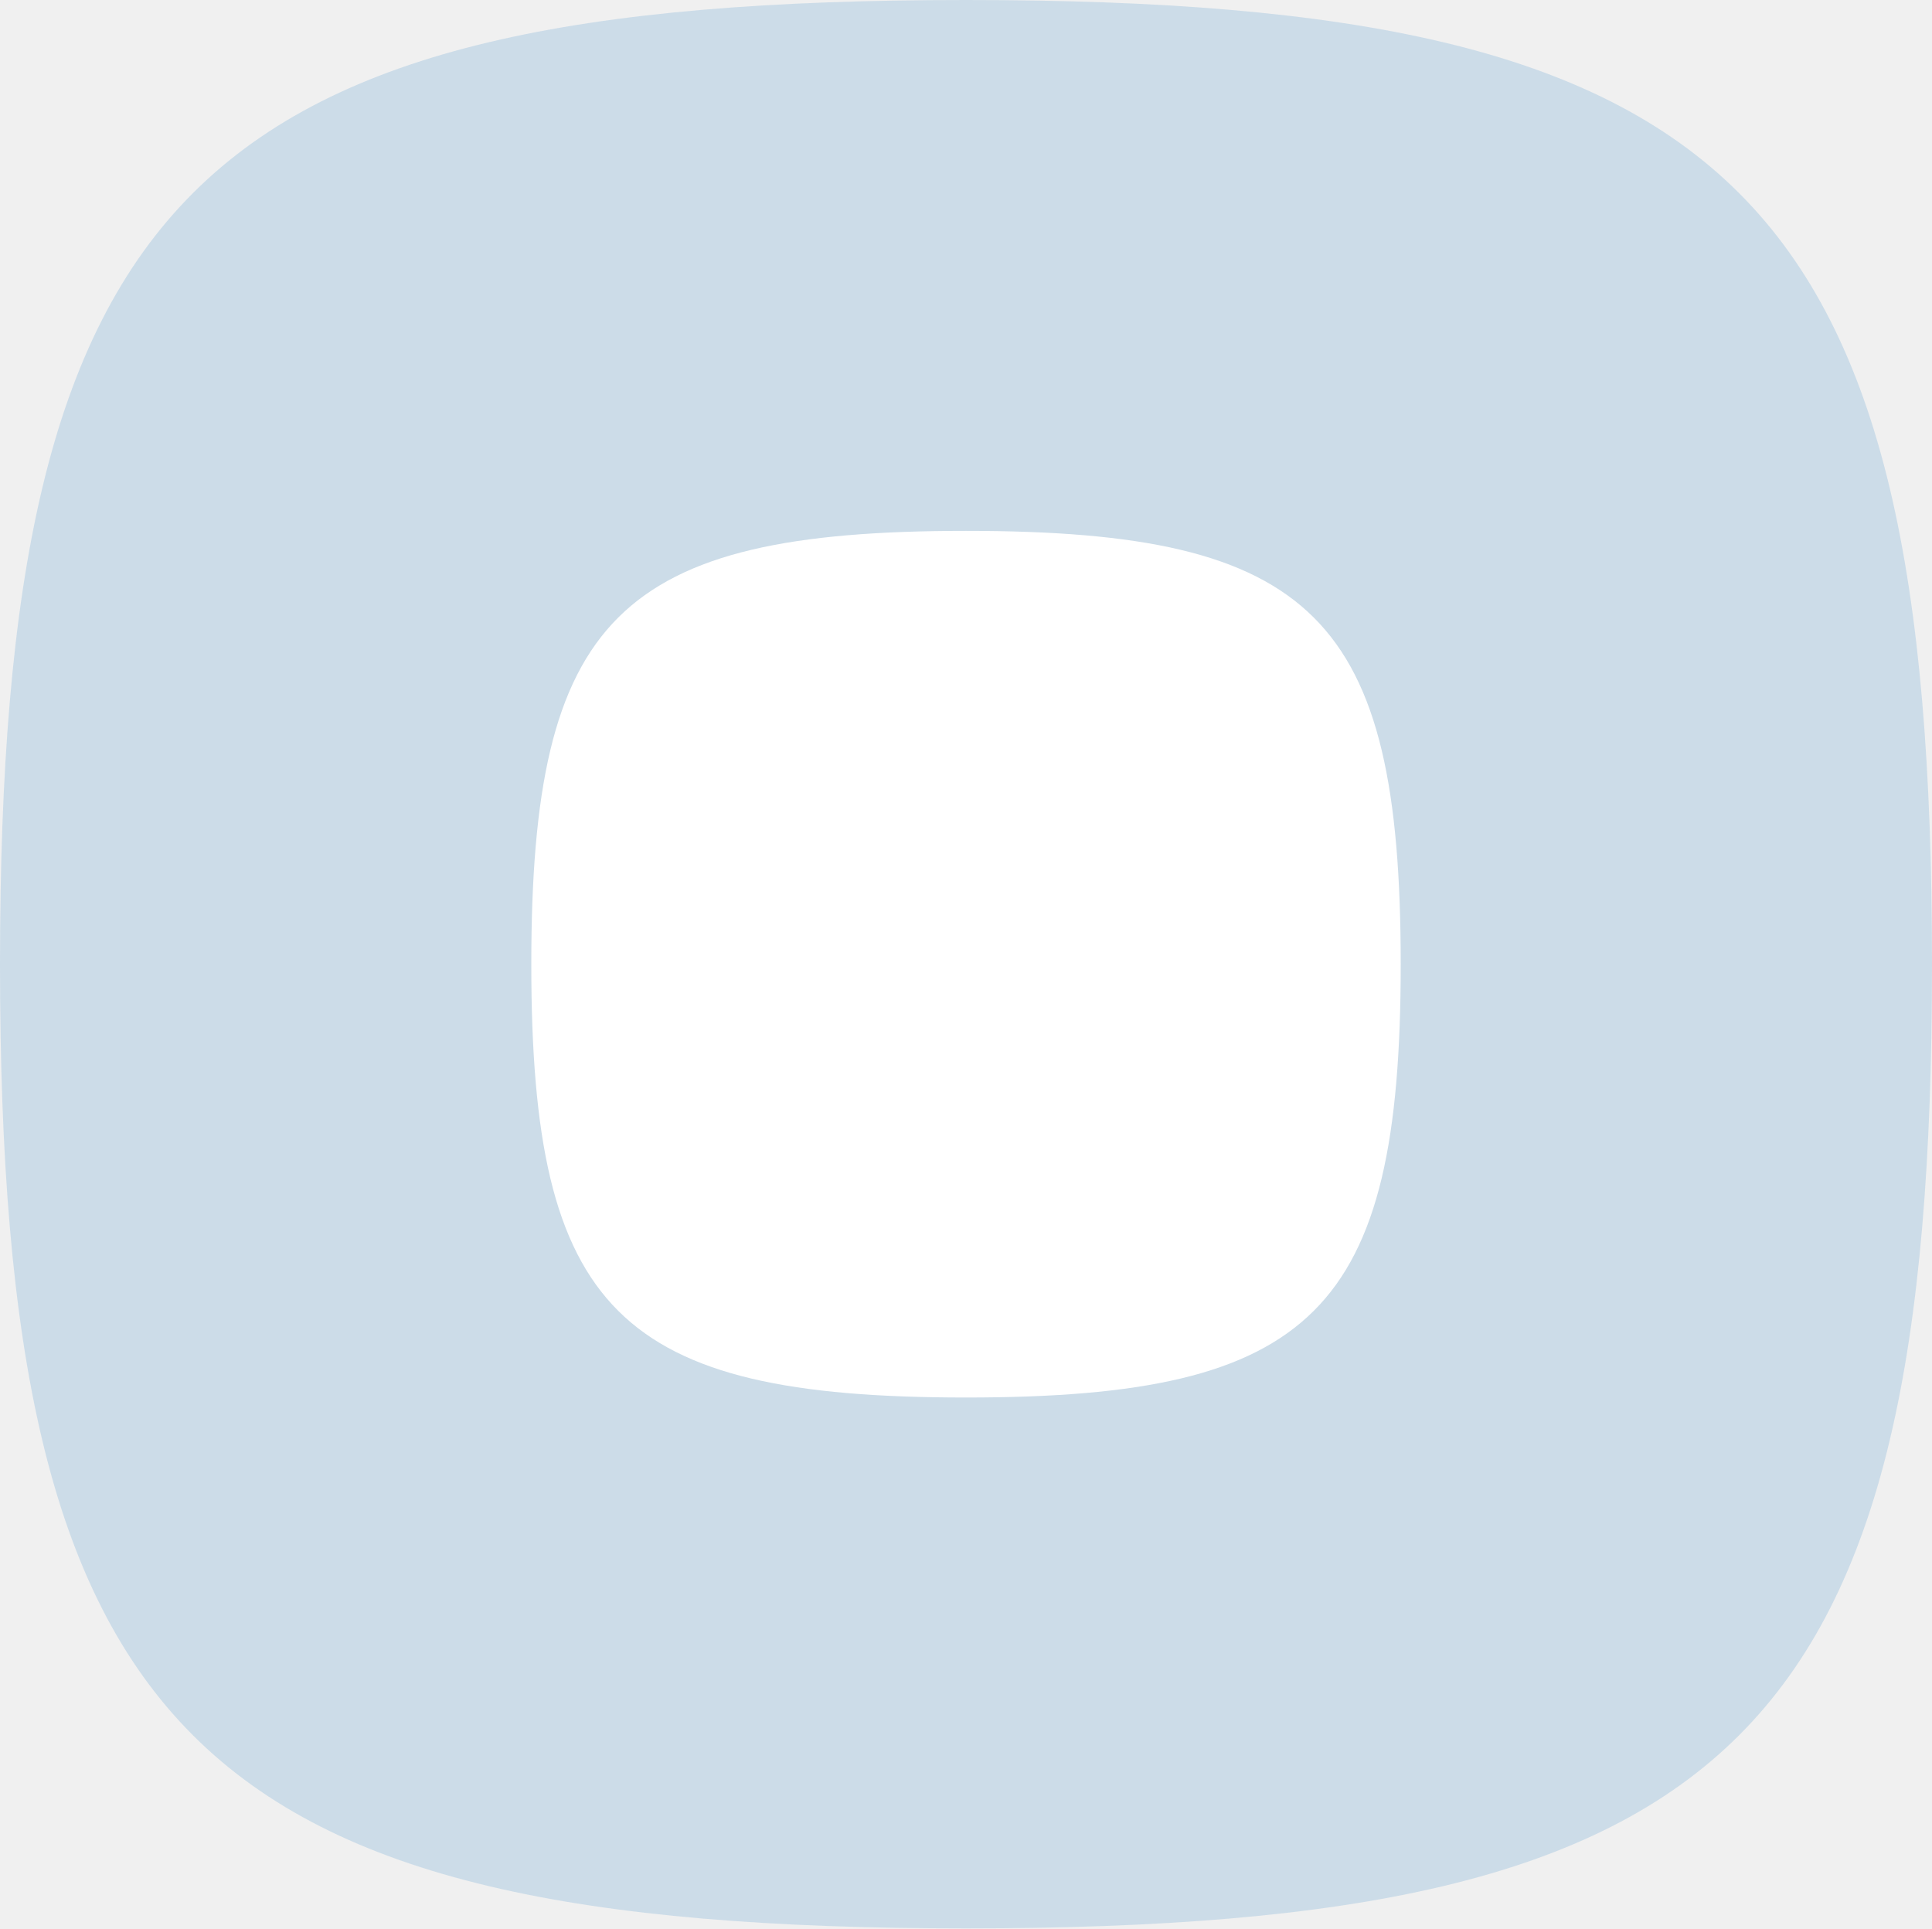
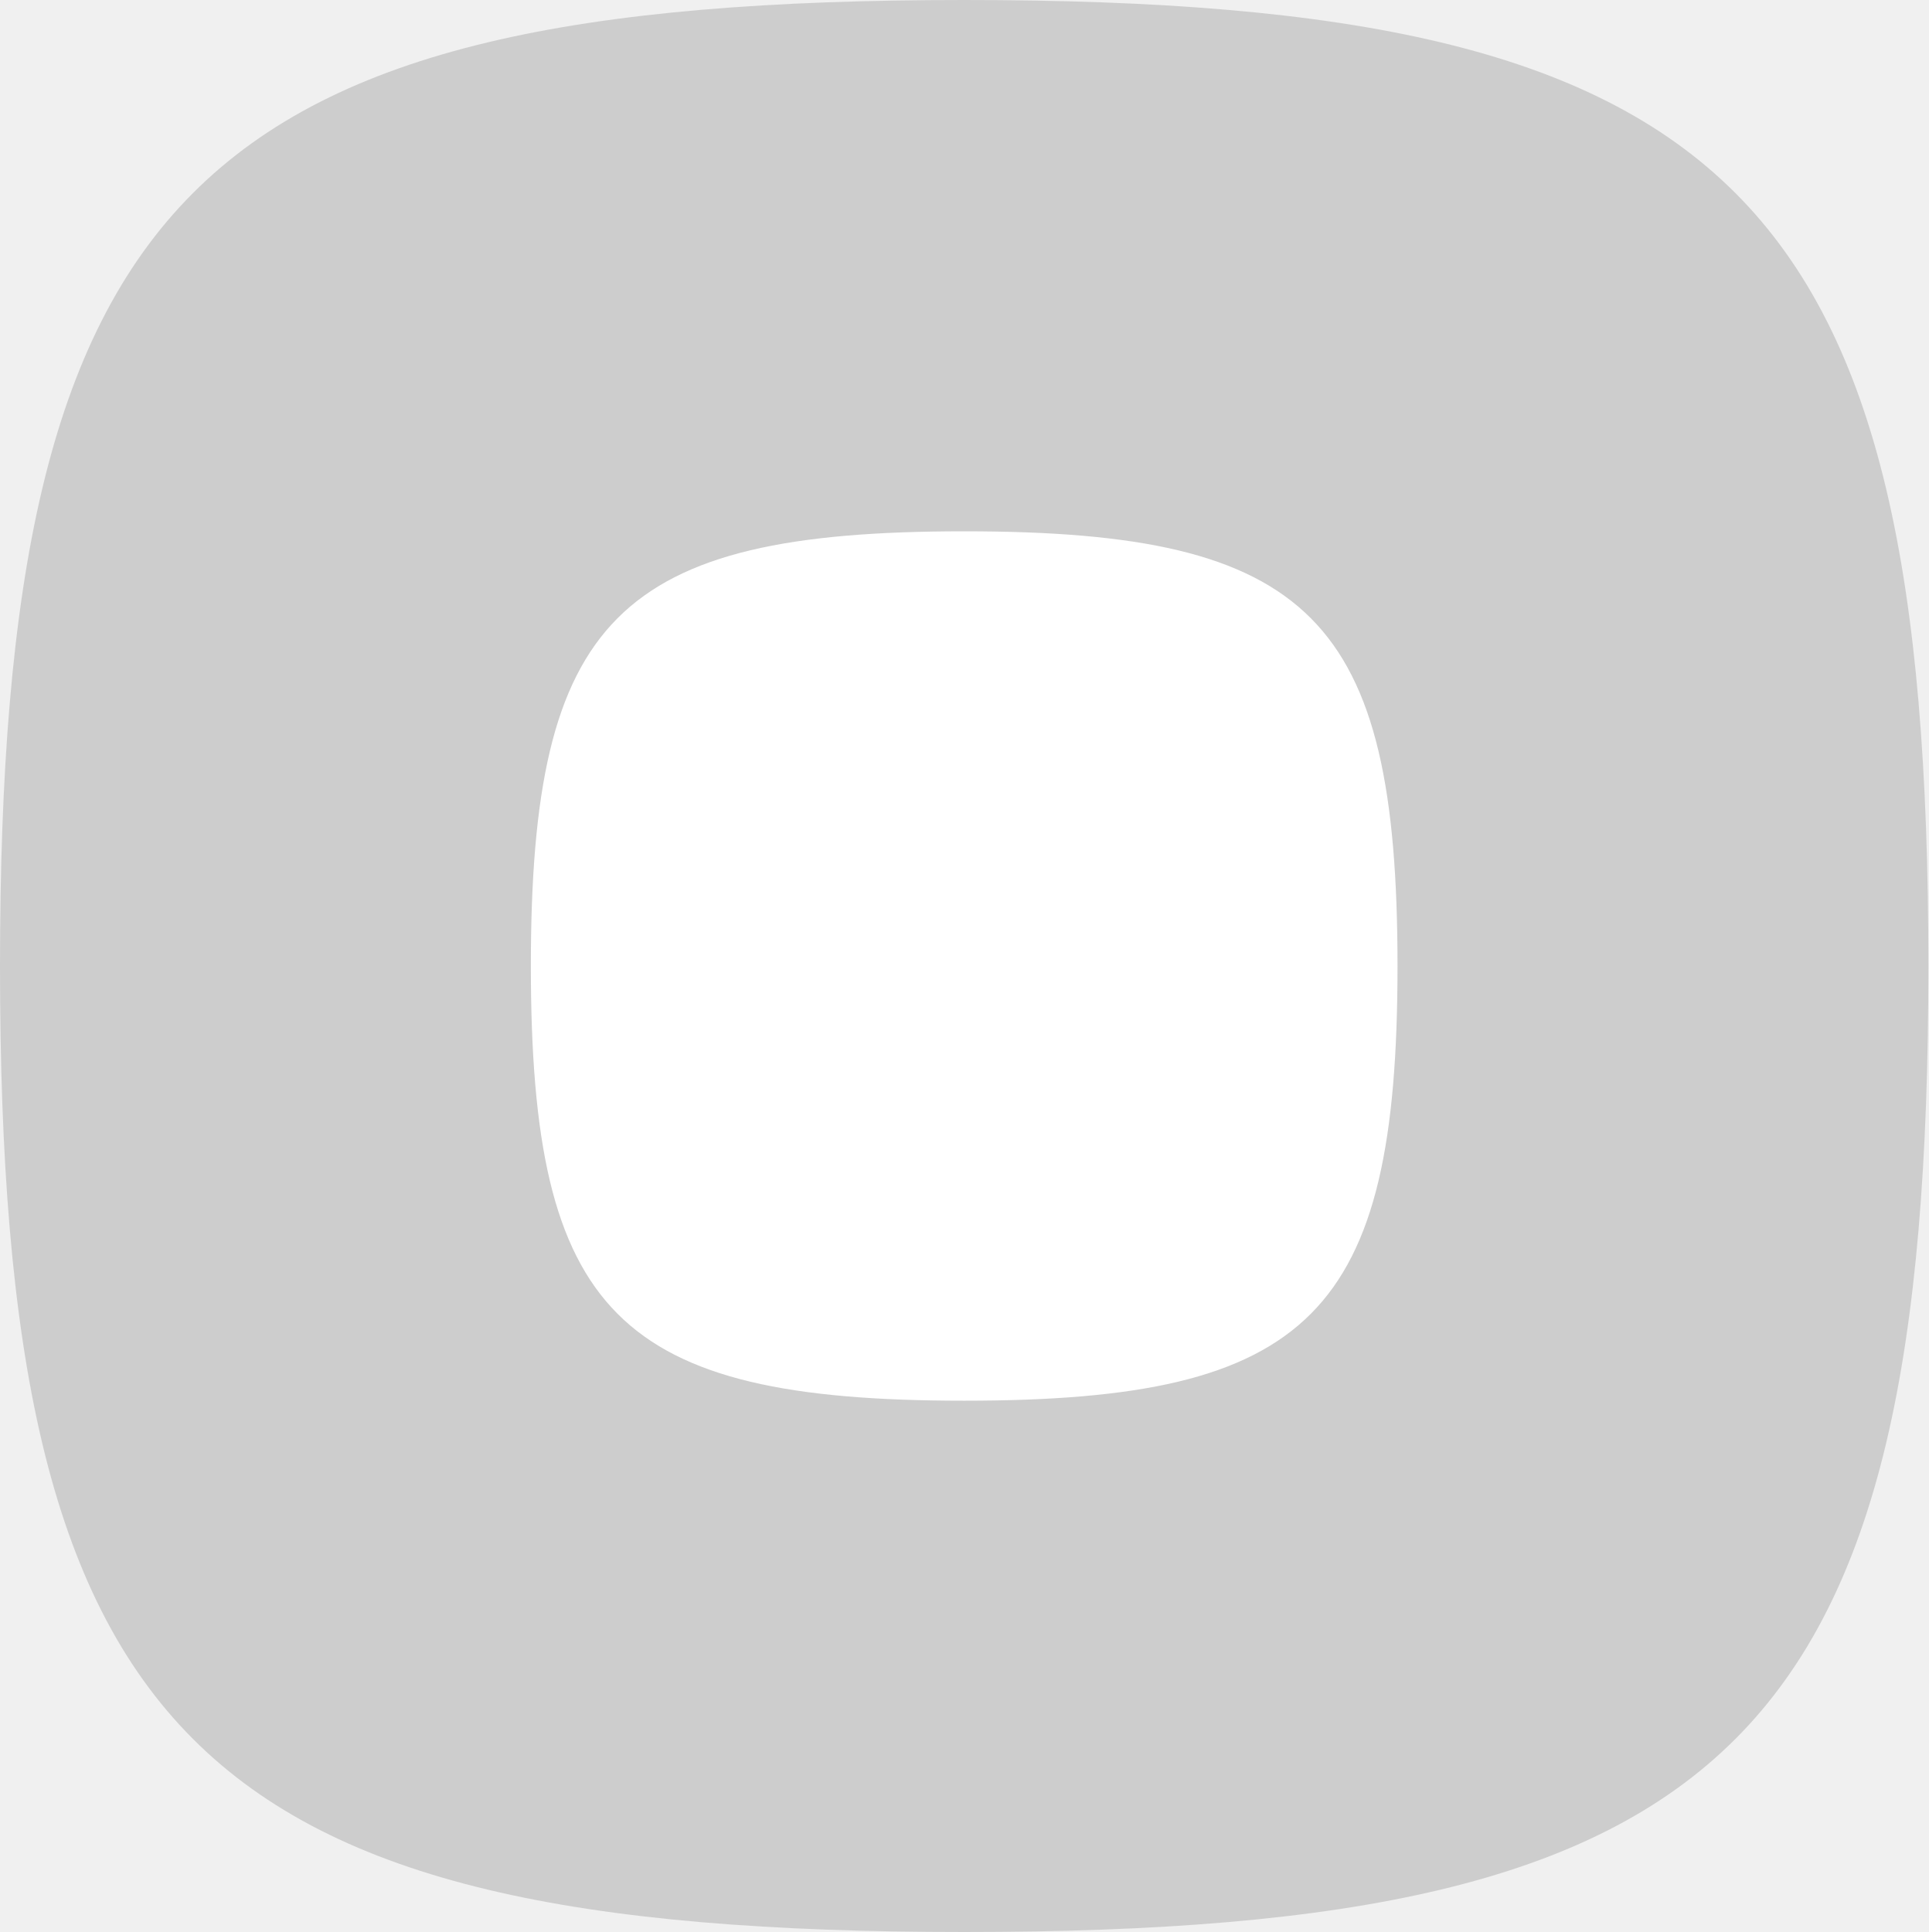
- <svg xmlns="http://www.w3.org/2000/svg" width="520" height="519" xml:space="preserve" overflow="hidden">
+ <svg xmlns="http://www.w3.org/2000/svg" width="519" height="520" xml:space="preserve" overflow="hidden">
  <defs>
    <clipPath id="clip0">
-       <rect x="1420" y="874" width="520" height="519" />
+       <rect x="823" y="1705" width="519" height="520" />
    </clipPath>
  </defs>
-   <g clip-path="url(#clip0)" transform="translate(-1420 -874)">
-     <path d="M1420 1133.5C1420 925.9 1472 874 1680 874 1888 874 1940 925.9 1940 1133.5 1940 1341.1 1888 1393 1680 1393 1472 1393 1420 1341.1 1420 1133.5" fill="#0070C0" fill-rule="evenodd" fill-opacity="0.149" />
+   <g clip-path="url(#clip0)" transform="translate(-823 -1705)">
+     <path d="M823 1965C823 1757 874.9 1705 1082.5 1705 1290.1 1705 1342 1757 1342 1965 1342 2173 1290.1 2225 1082.5 2225 874.9 2225 823 2173 823 1965" fill="#0D0D0D" fill-rule="evenodd" fill-opacity="0.149" />
    <g>
      <g>
        <g>
-           <path d="M155.5 38.875C248.8 38.875 272.125 62.2 272.125 155.5 272.125 248.8 248.8 272.125 155.5 272.125 62.2 272.125 38.875 248.8 38.875 155.5 38.875 62.2 62.2 38.875 155.5 38.875" fill="#FFFFFF" transform="matrix(1.00322 0 0 1 1524 978)" />
+           <path d="M155.5 38.875C248.8 38.875 272.125 62.2 272.125 155.5 272.125 248.8 248.8 272.125 155.5 272.125 62.2 272.125 38.875 248.8 38.875 155.5 38.875 62.2 62.2 38.875 155.5 38.875" fill="#FFFFFF" transform="matrix(1 0 0 1.00322 927 1809)" />
        </g>
      </g>
    </g>
  </g>
</svg>
